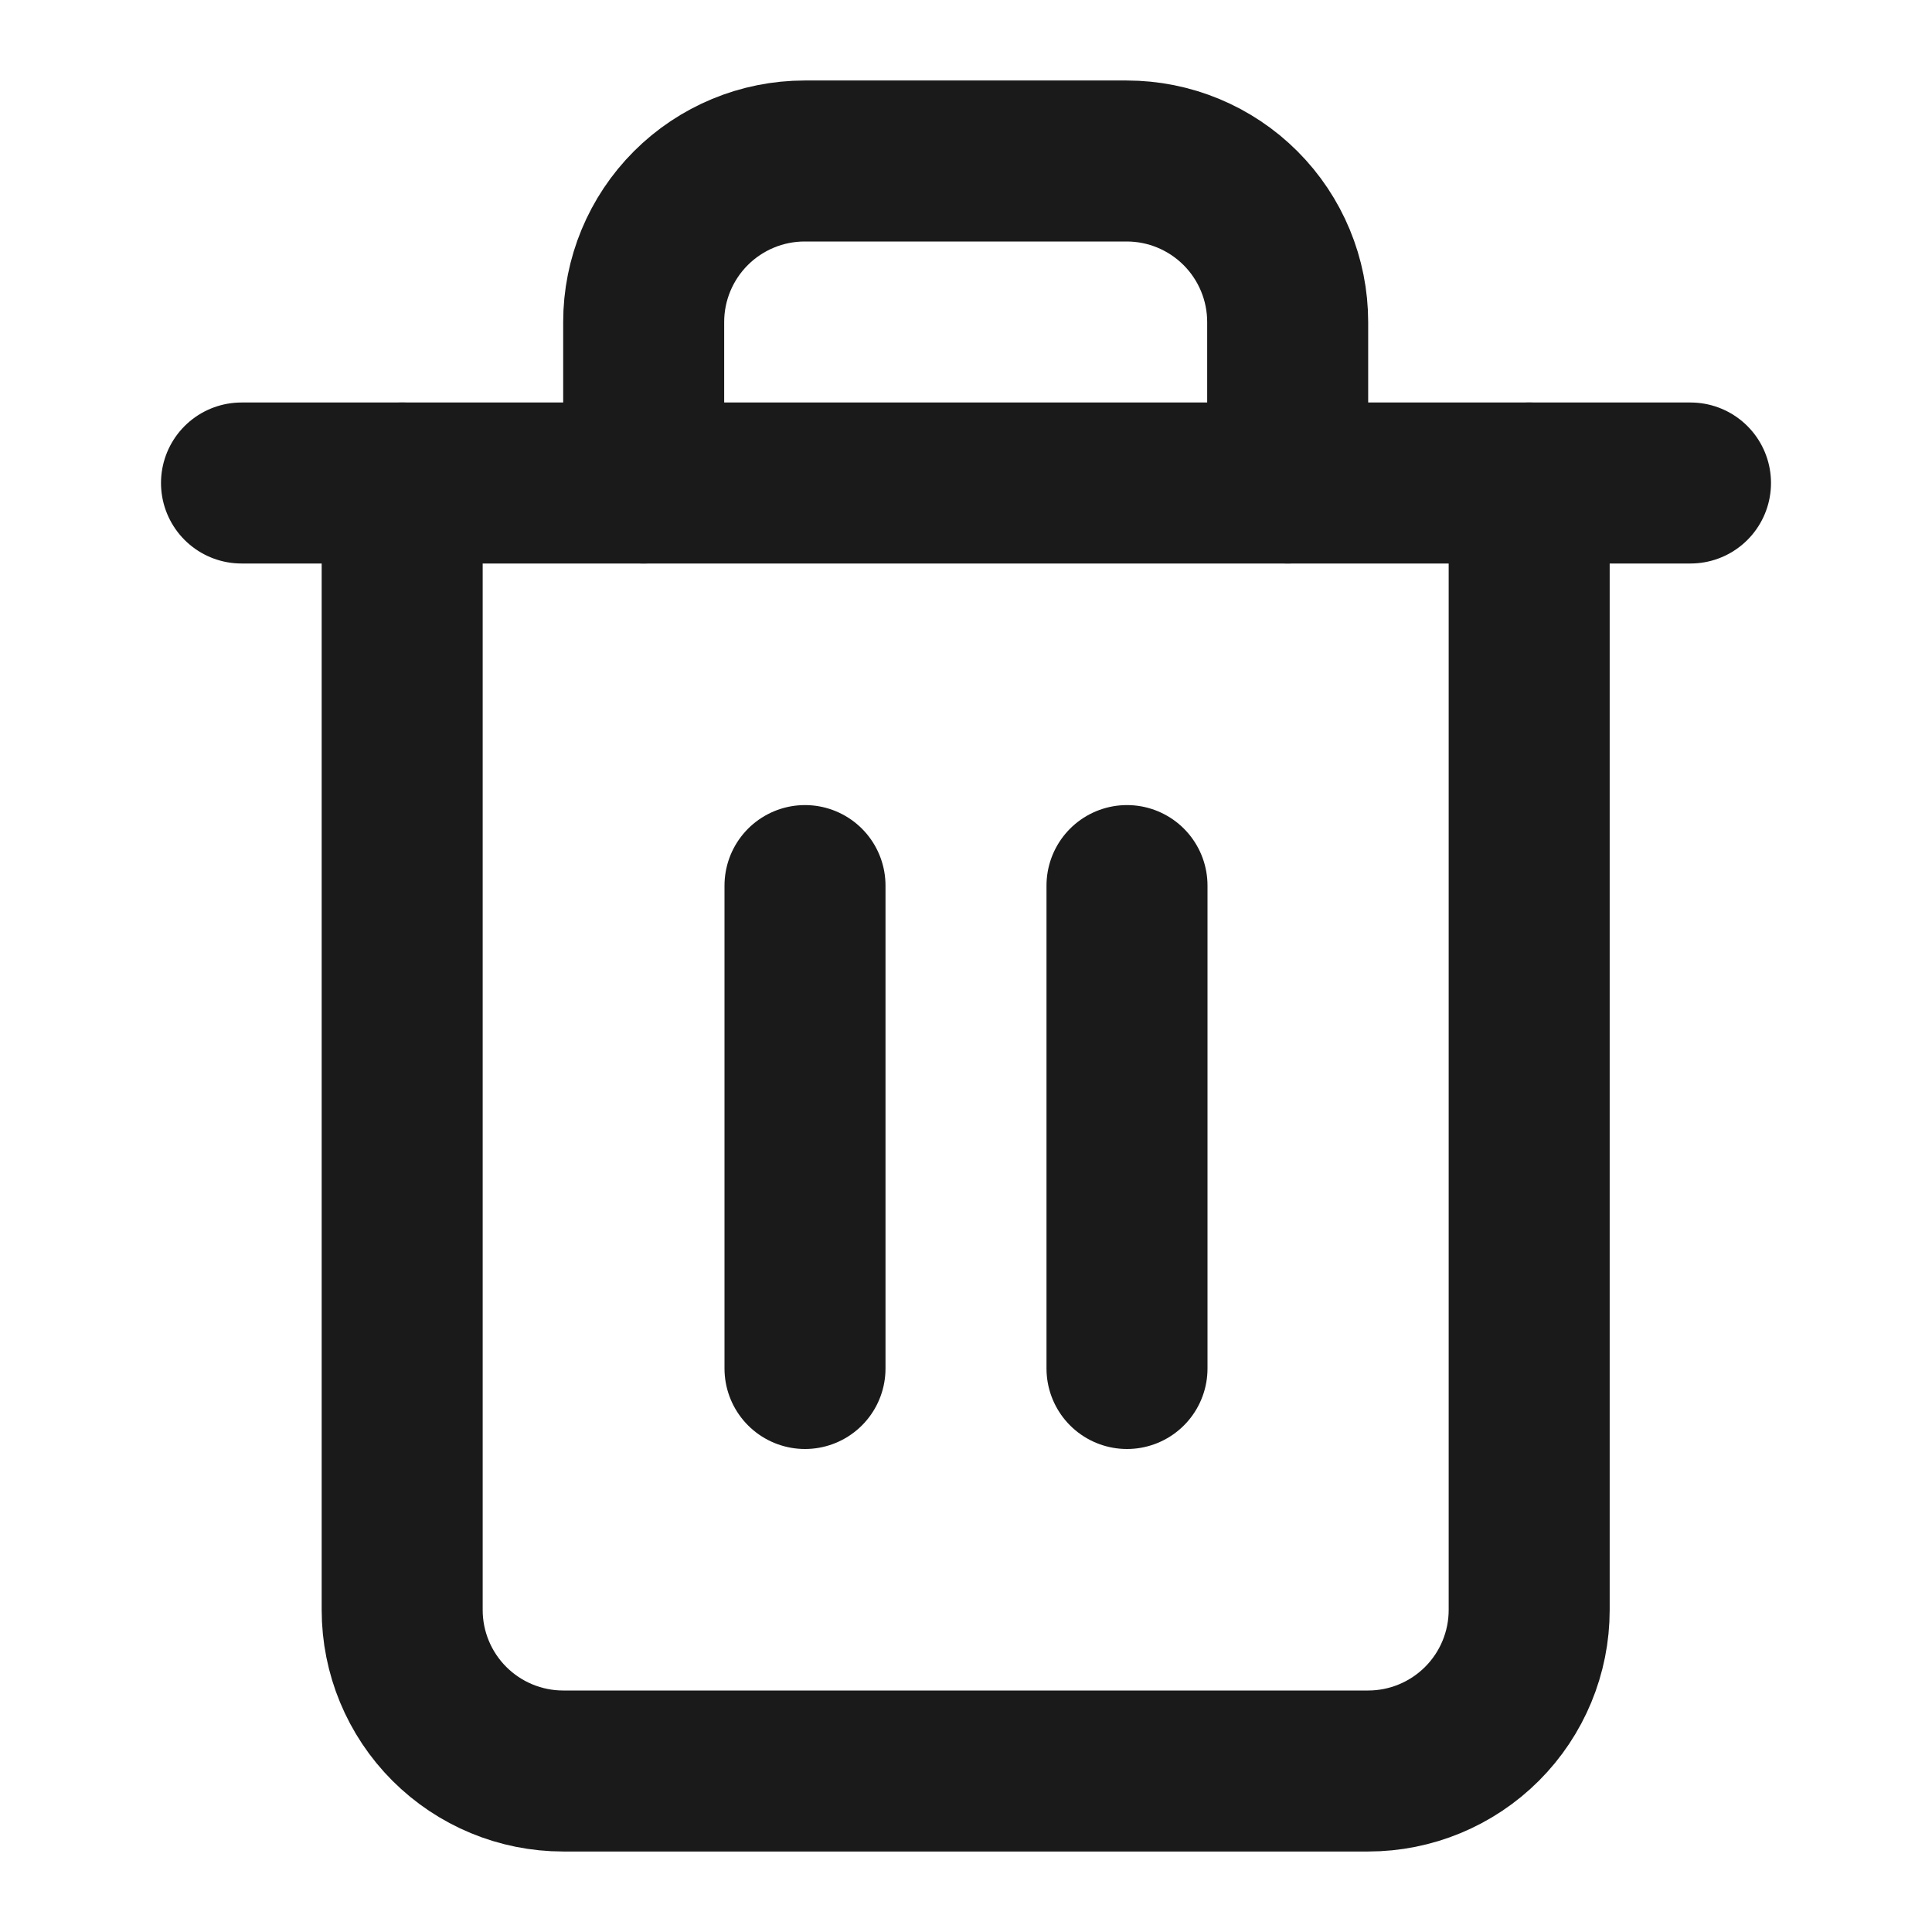
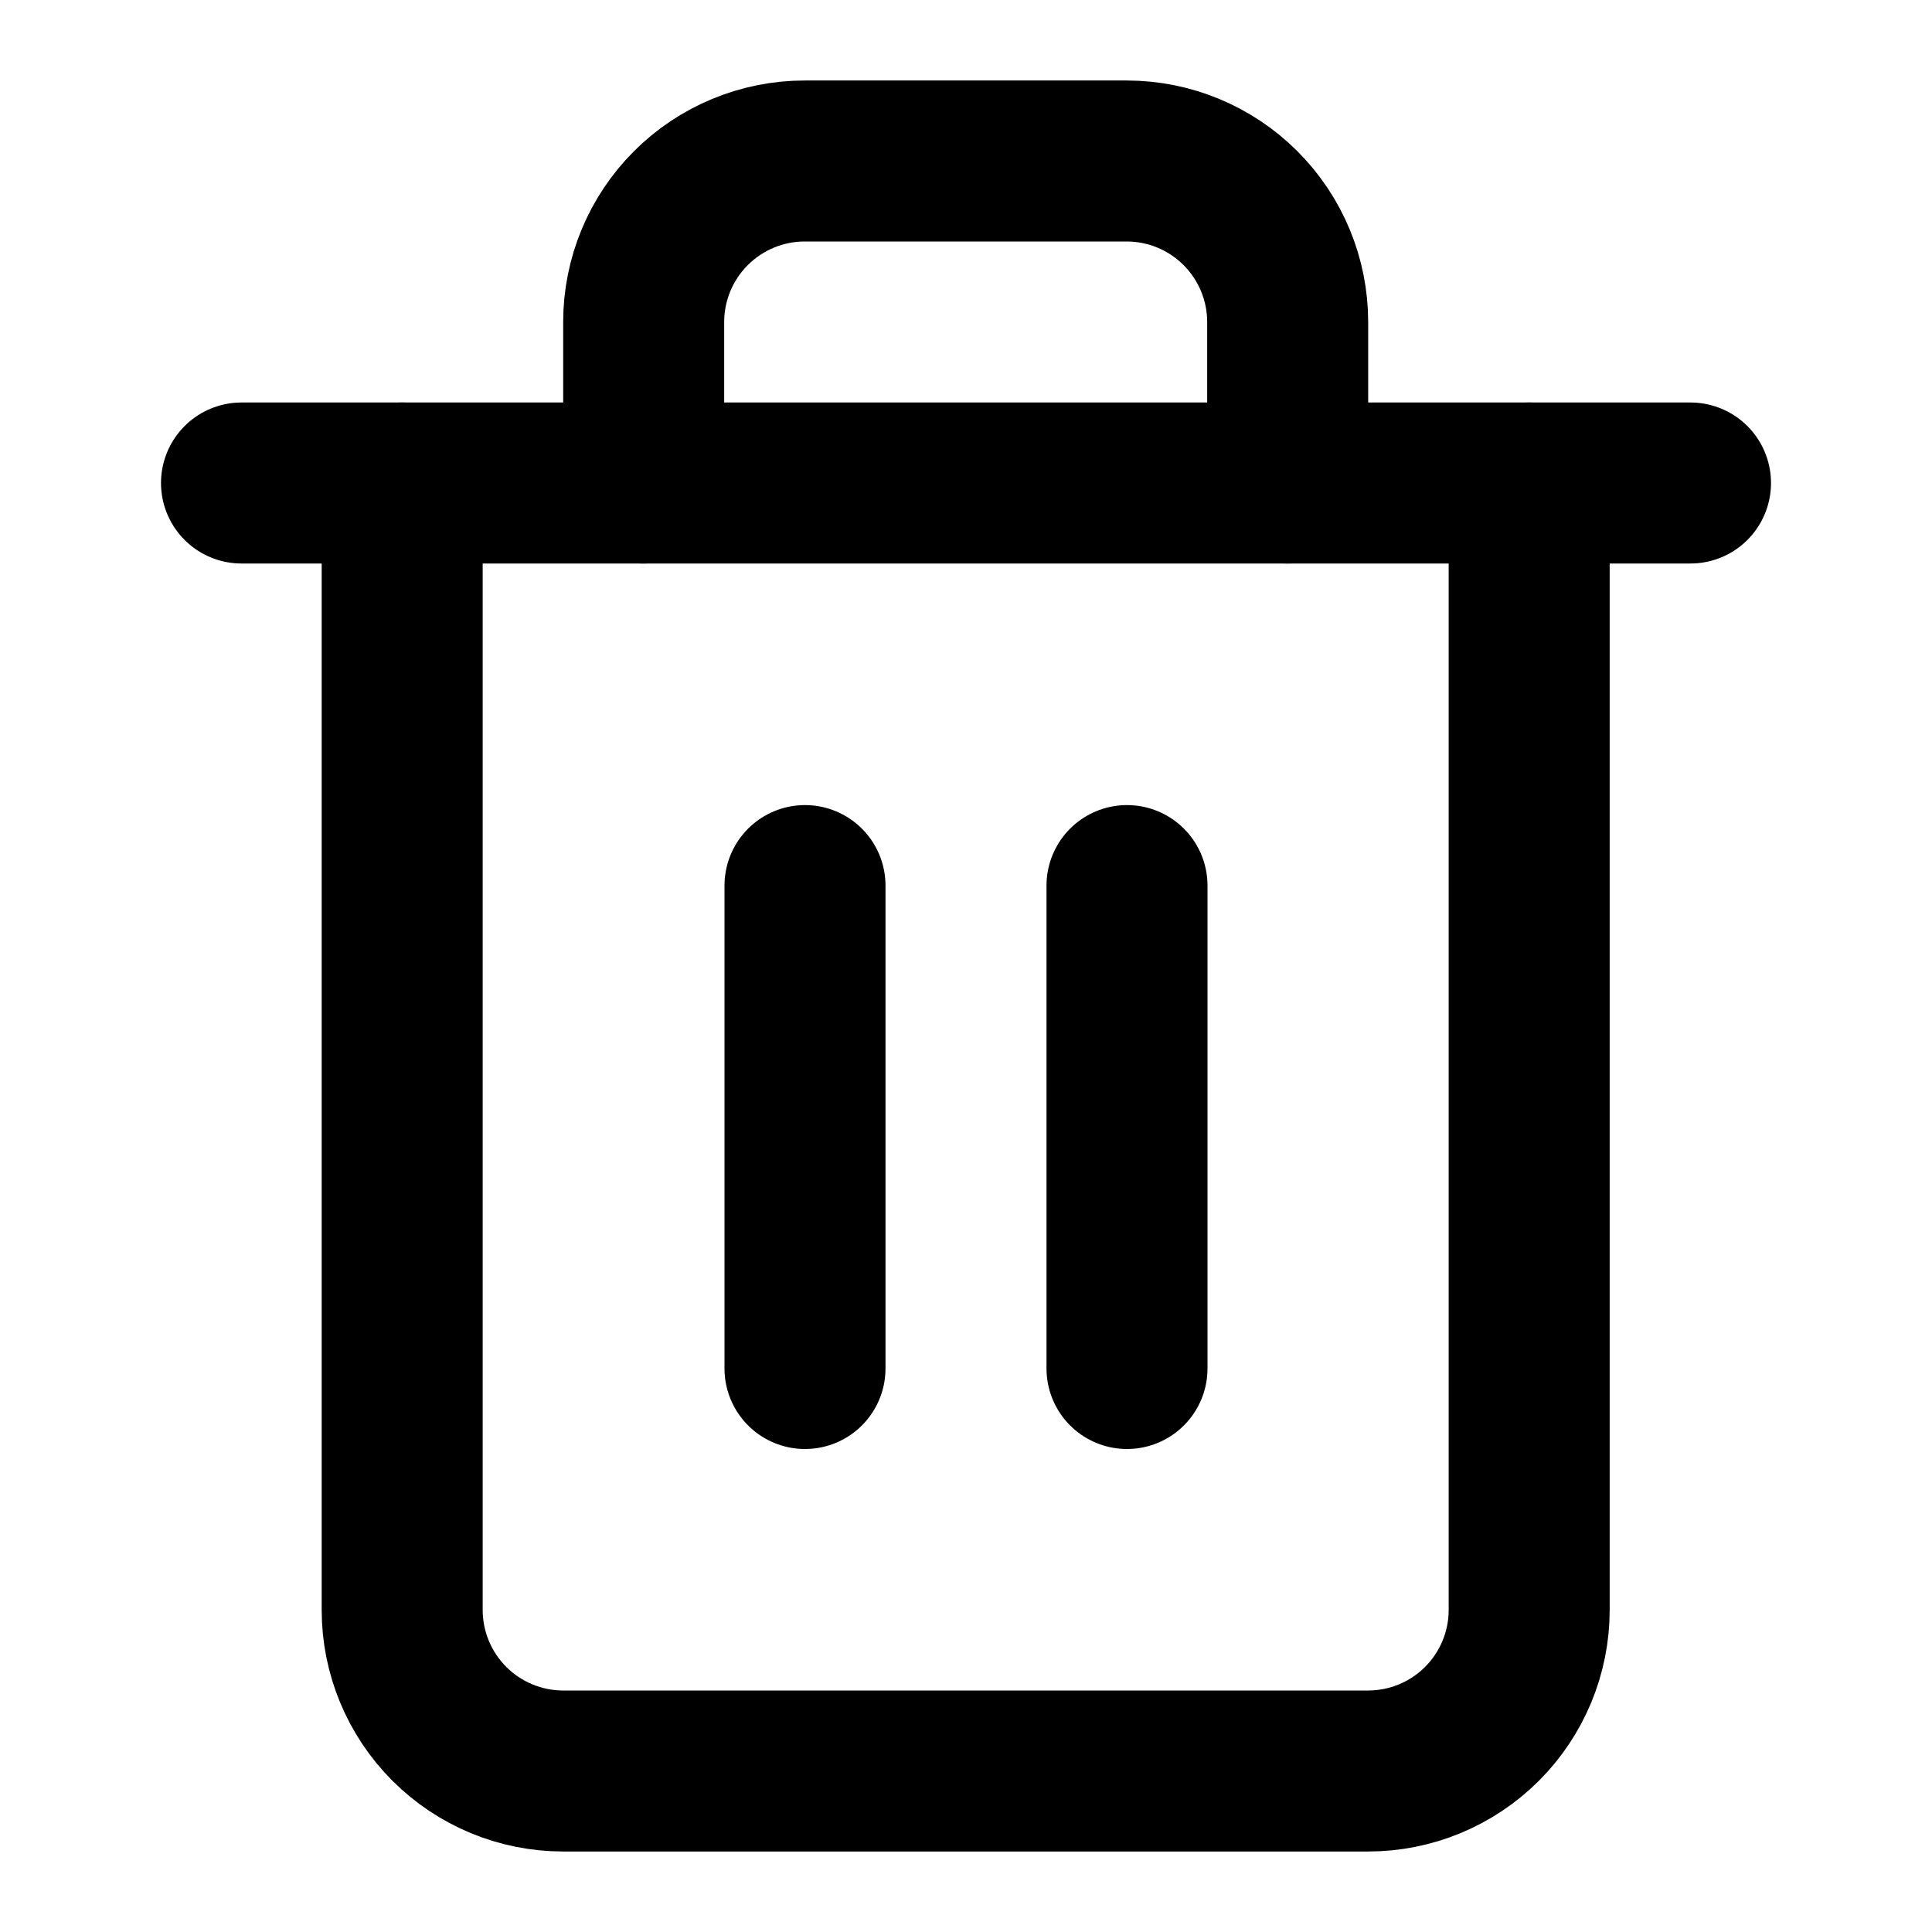
<svg xmlns="http://www.w3.org/2000/svg" width="24" height="24" viewBox="0 0 24 24" fill="none">
-   <path d="M10 11.001V17" stroke="#1A1A1A" stroke-width="2" stroke-linecap="round" stroke-linejoin="round" />
-   <path d="M14 11.001V17" stroke="#1A1A1A" stroke-width="2" stroke-linecap="round" stroke-linejoin="round" />
-   <path d="M18.996 6V20C18.996 20.53 18.785 21.039 18.41 21.414C18.035 21.789 17.526 22 16.996 22H6.996C6.466 22 5.957 21.789 5.582 21.414C5.207 21.039 4.996 20.53 4.996 20V6" stroke="#1A1A1A" stroke-width="2" stroke-linecap="round" stroke-linejoin="round" />
-   <path d="M3 6H21" stroke="#1A1A1A" stroke-width="2" stroke-linecap="round" stroke-linejoin="round" />
-   <path d="M7.996 6V4C7.996 3.47 8.207 2.961 8.582 2.586C8.957 2.211 9.466 2 9.996 2H13.996C14.527 2 15.035 2.211 15.41 2.586C15.785 2.961 15.996 3.47 15.996 4V6" stroke="#1A1A1A" stroke-width="2" stroke-linecap="round" stroke-linejoin="round" />
+   <path d="M10 11.001V17" stroke="currentColor" stroke-width="2" stroke-linecap="round" stroke-linejoin="round" />
+   <path d="M14 11.001V17" stroke="currentColor" stroke-width="2" stroke-linecap="round" stroke-linejoin="round" />
+   <path d="M18.996 6V20C18.996 20.53 18.785 21.039 18.41 21.414C18.035 21.789 17.526 22 16.996 22H6.996C6.466 22 5.957 21.789 5.582 21.414C5.207 21.039 4.996 20.53 4.996 20V6" stroke="currentColor" stroke-width="2" stroke-linecap="round" stroke-linejoin="round" />
+   <path d="M3 6H21" stroke="currentColor" stroke-width="2" stroke-linecap="round" stroke-linejoin="round" />
+   <path d="M7.996 6V4C7.996 3.47 8.207 2.961 8.582 2.586C8.957 2.211 9.466 2 9.996 2H13.996C14.527 2 15.035 2.211 15.41 2.586C15.785 2.961 15.996 3.47 15.996 4V6" stroke="currentColor" stroke-width="2" stroke-linecap="round" stroke-linejoin="round" />
</svg>
